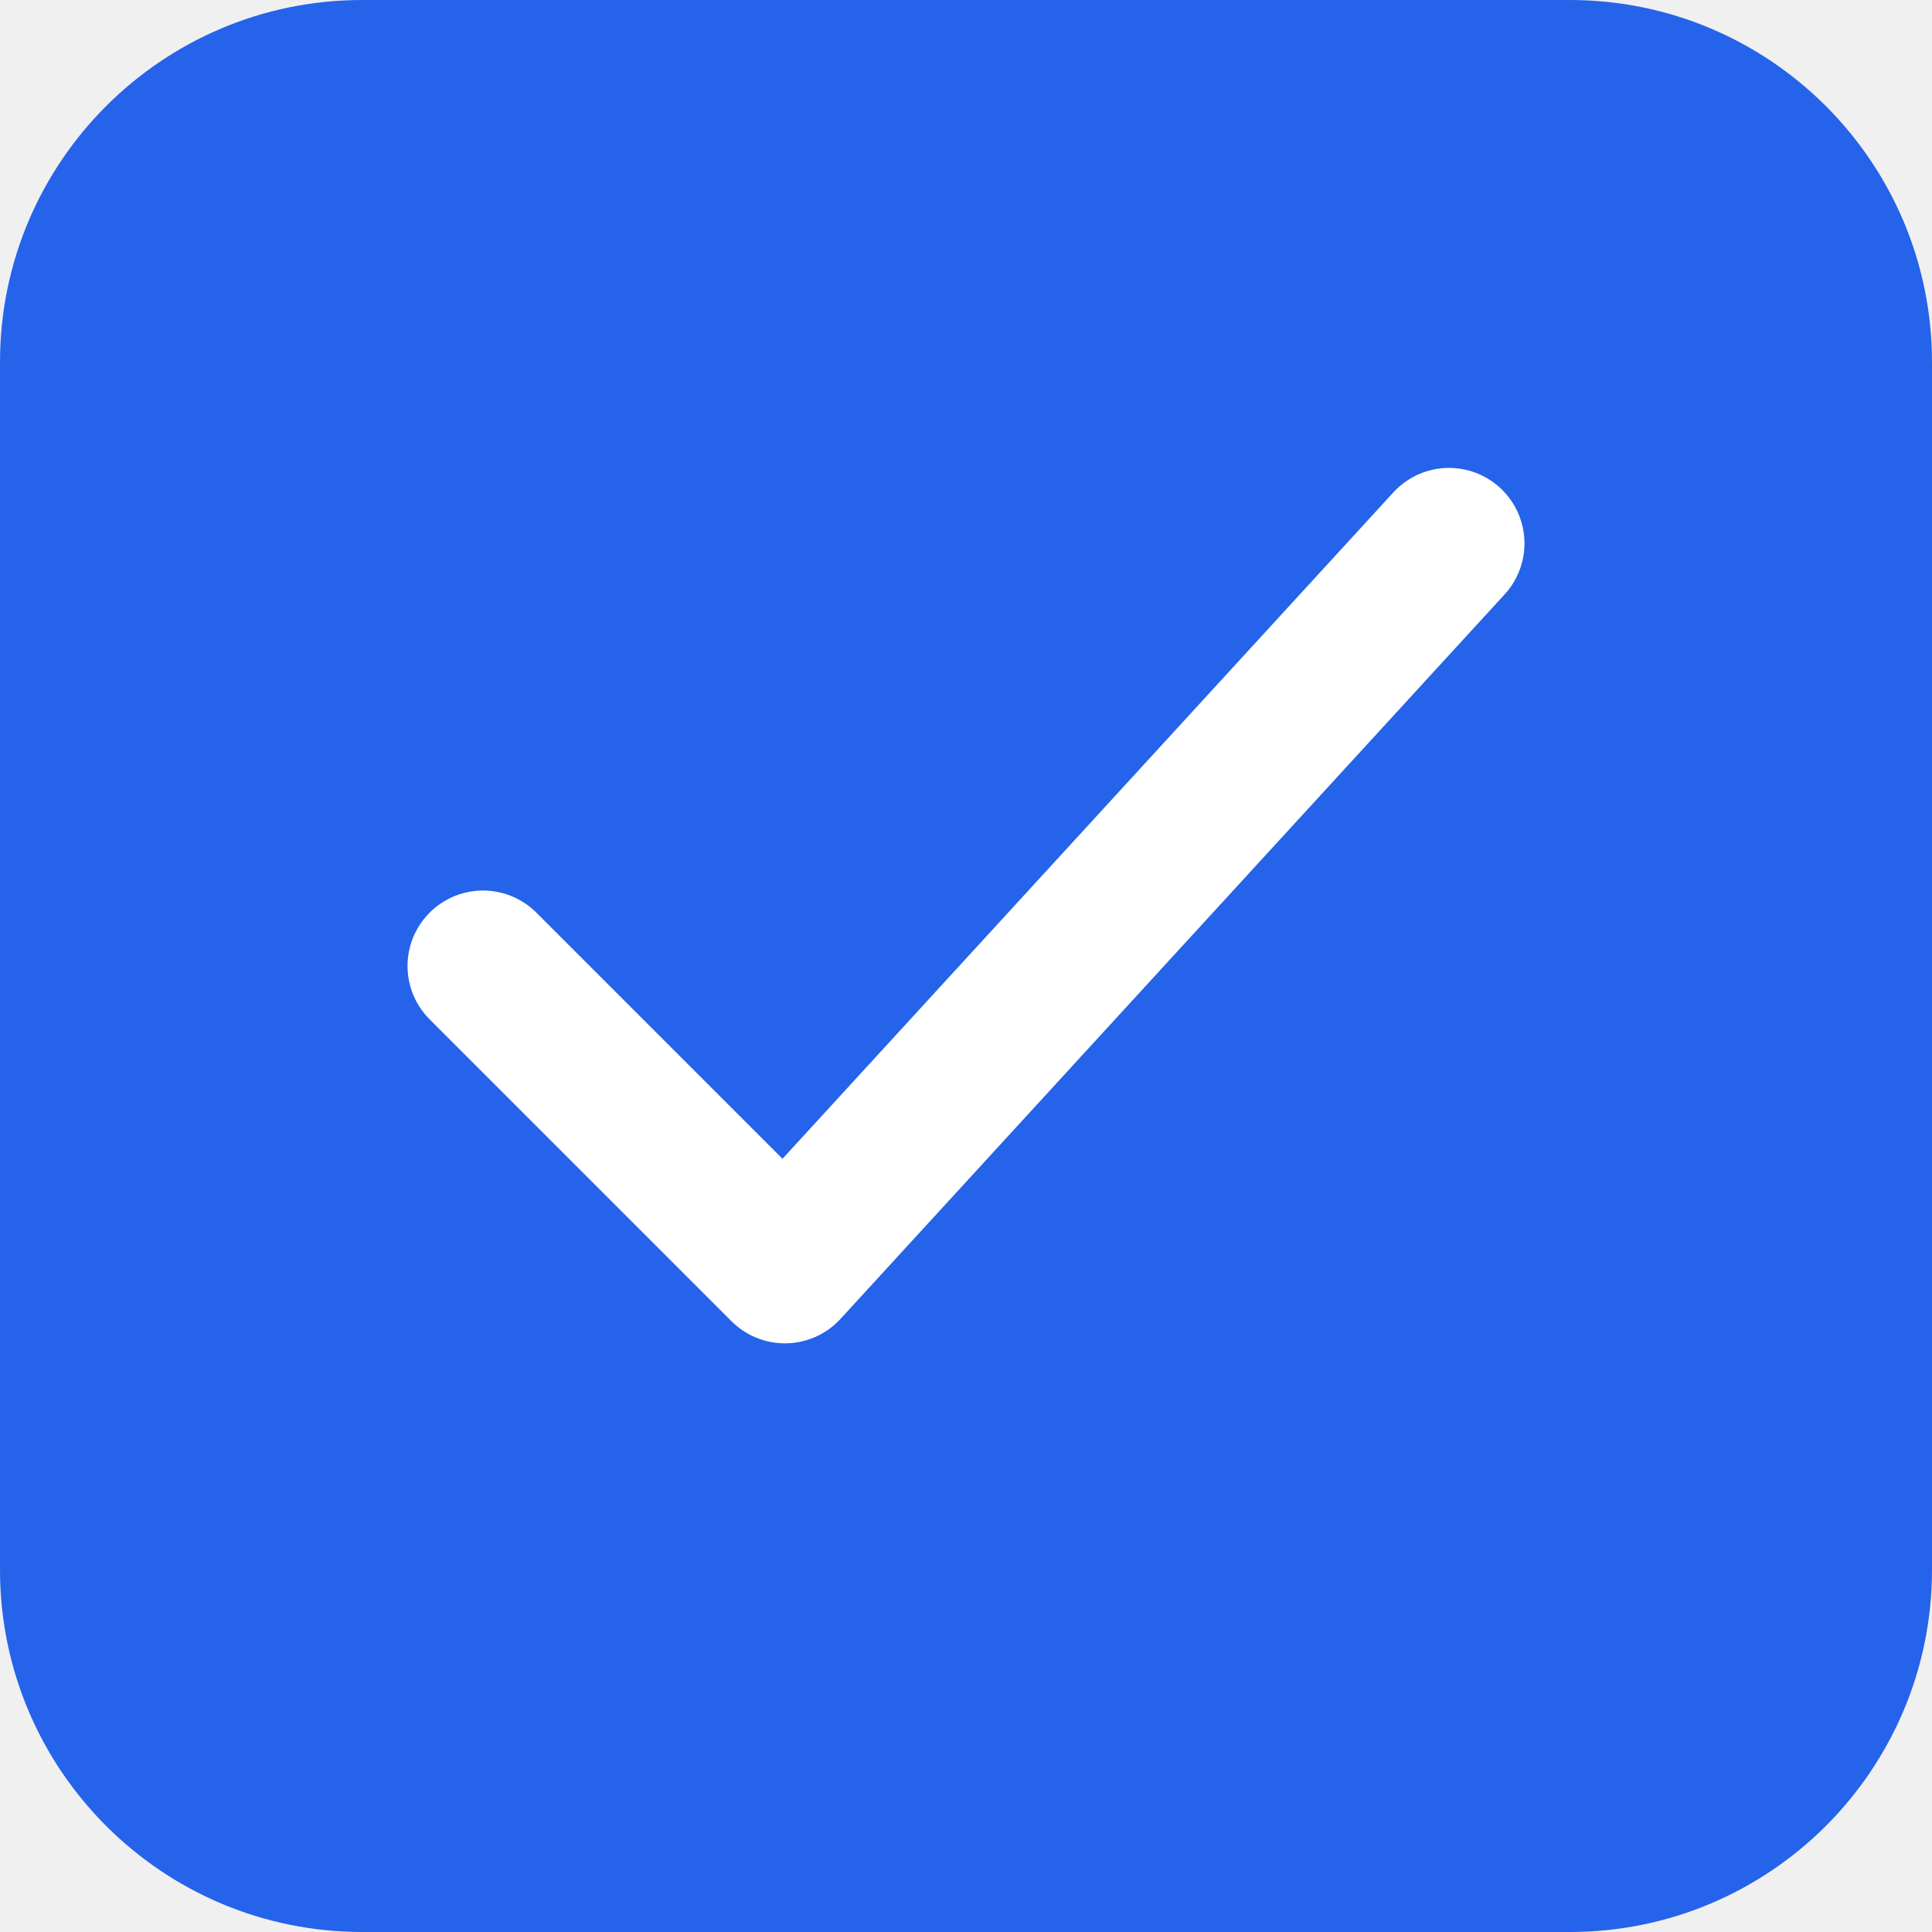
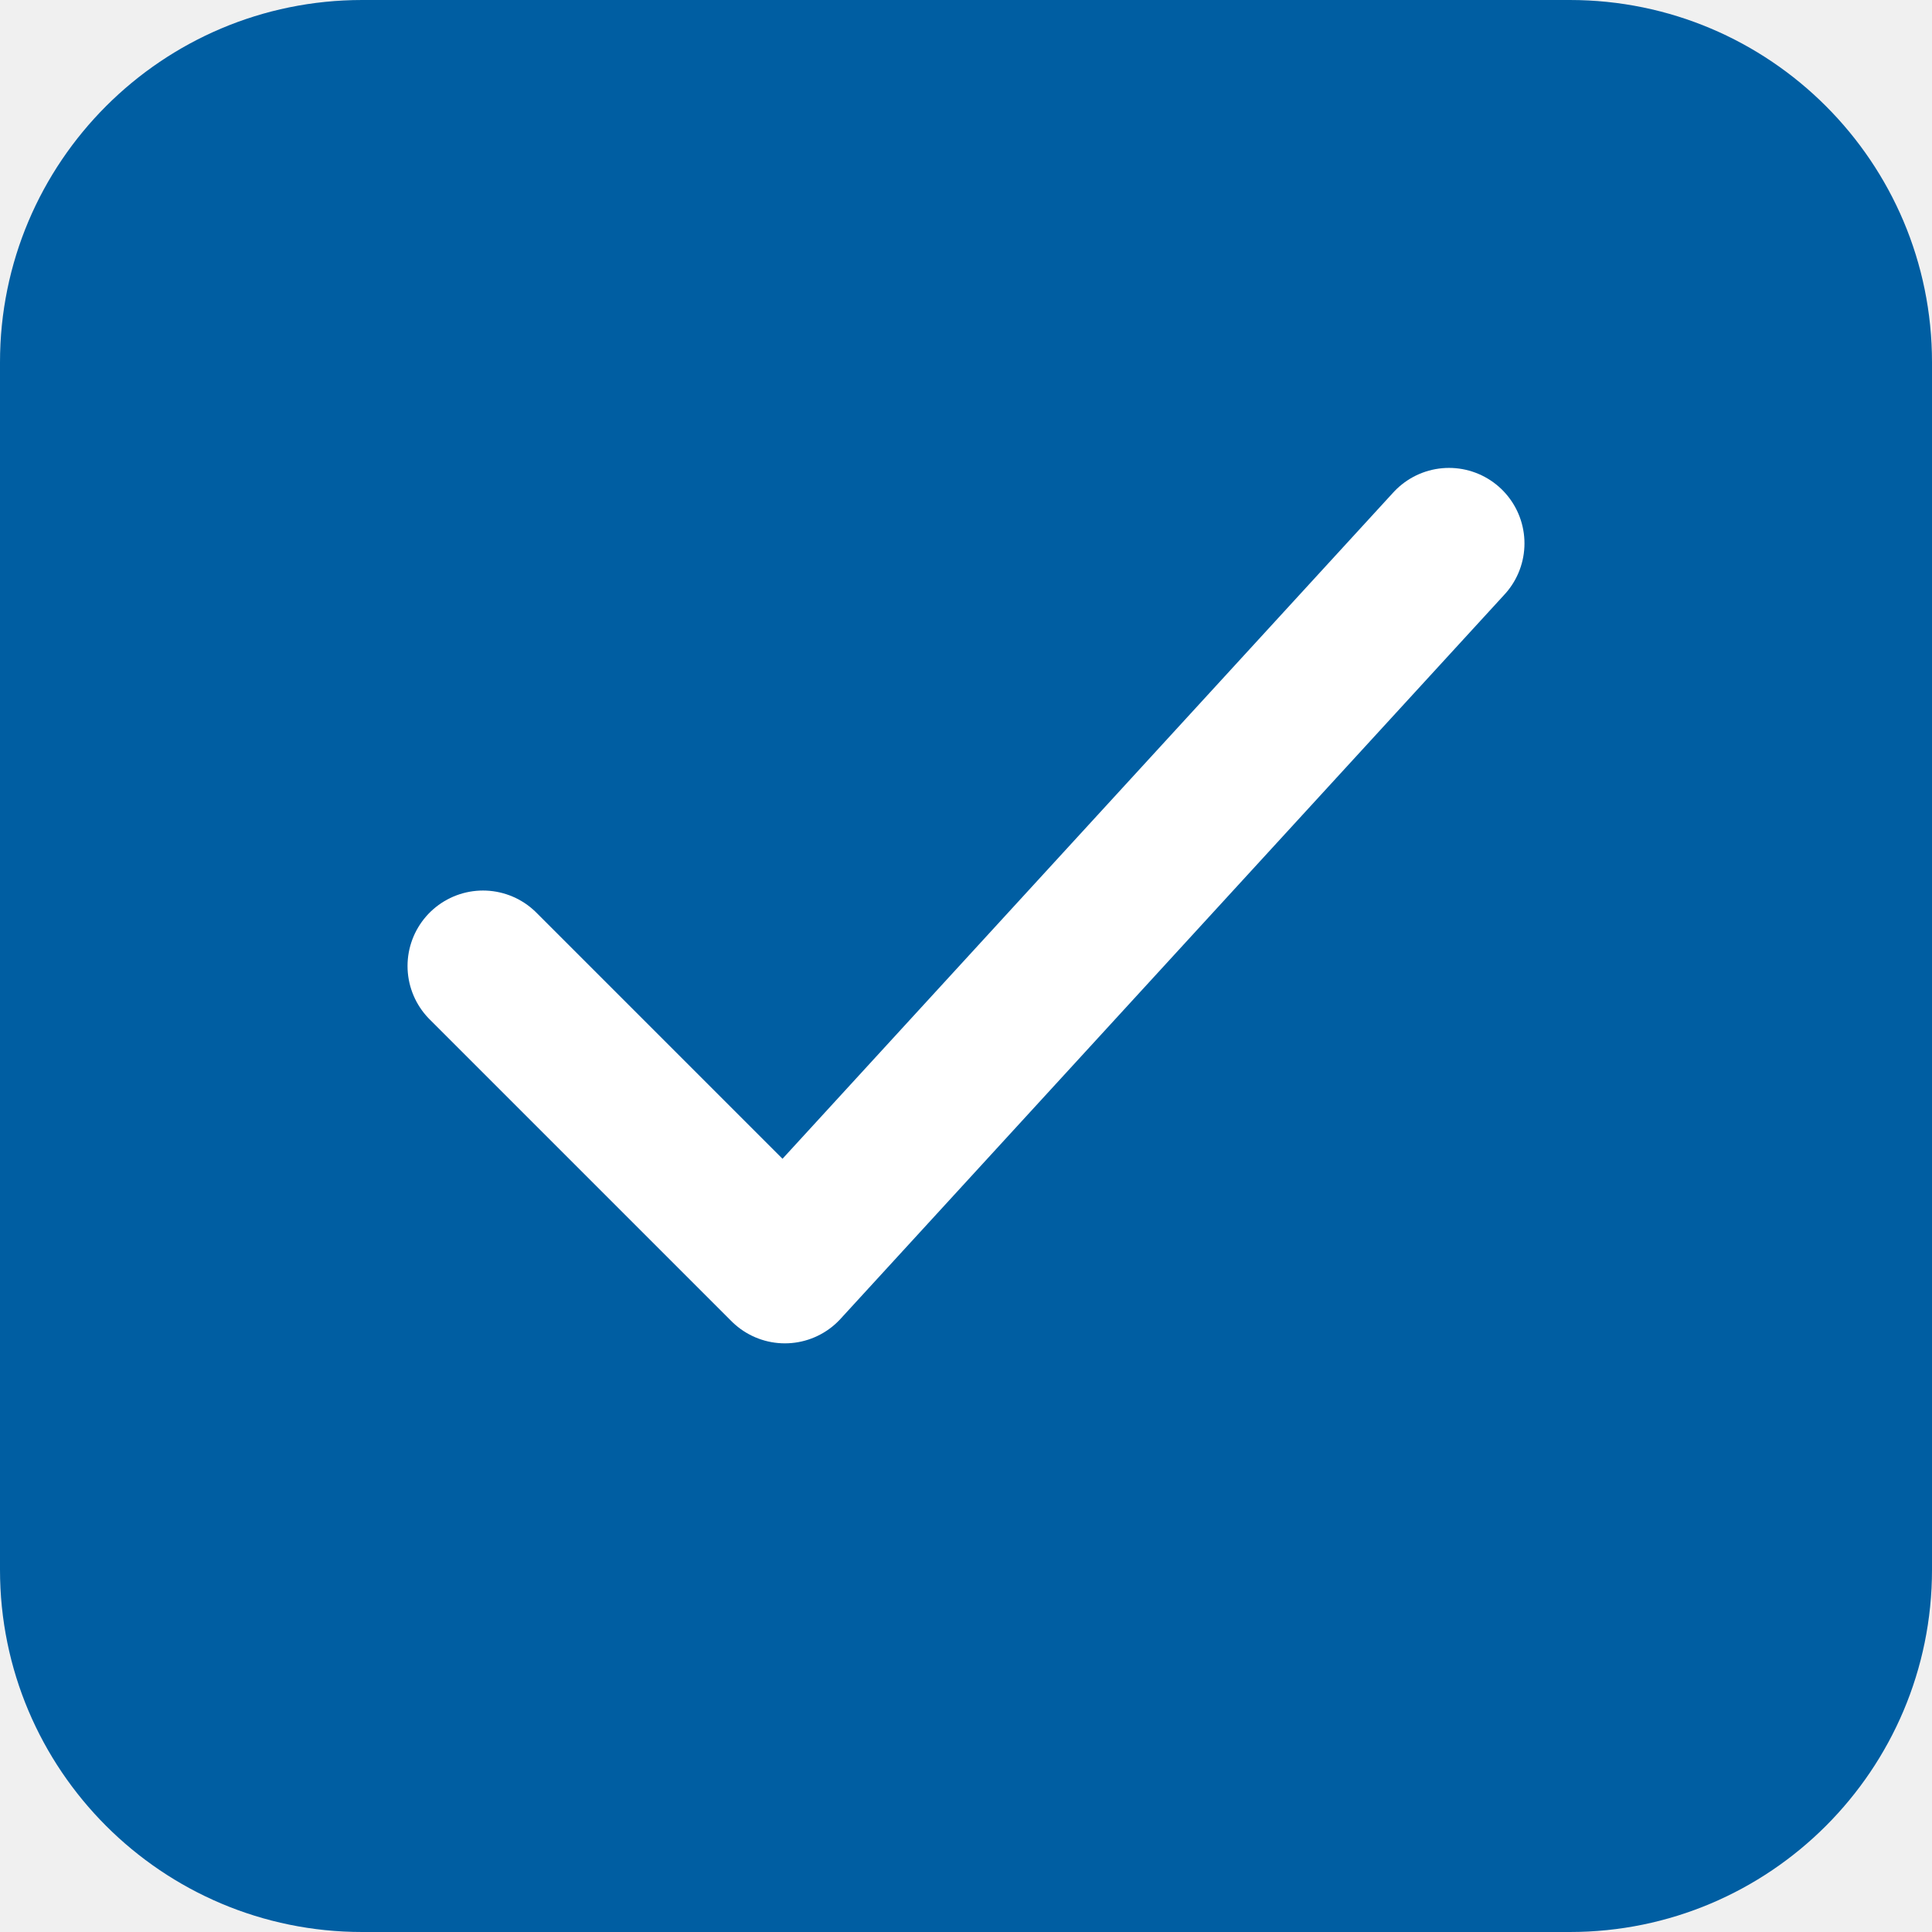
<svg xmlns="http://www.w3.org/2000/svg" viewBox="0 0 32 32" width="32" height="32">
-   <rect width="32" height="32" rx="6" fill="#2563eb" />
+   <rect width="32" height="32" rx="6" fill="#005ea2" />
  <path fill="none" stroke="#fff" stroke-width="2.5" stroke-linecap="round" stroke-linejoin="round" d="M8 16l5 5 11-12" />
</svg>
